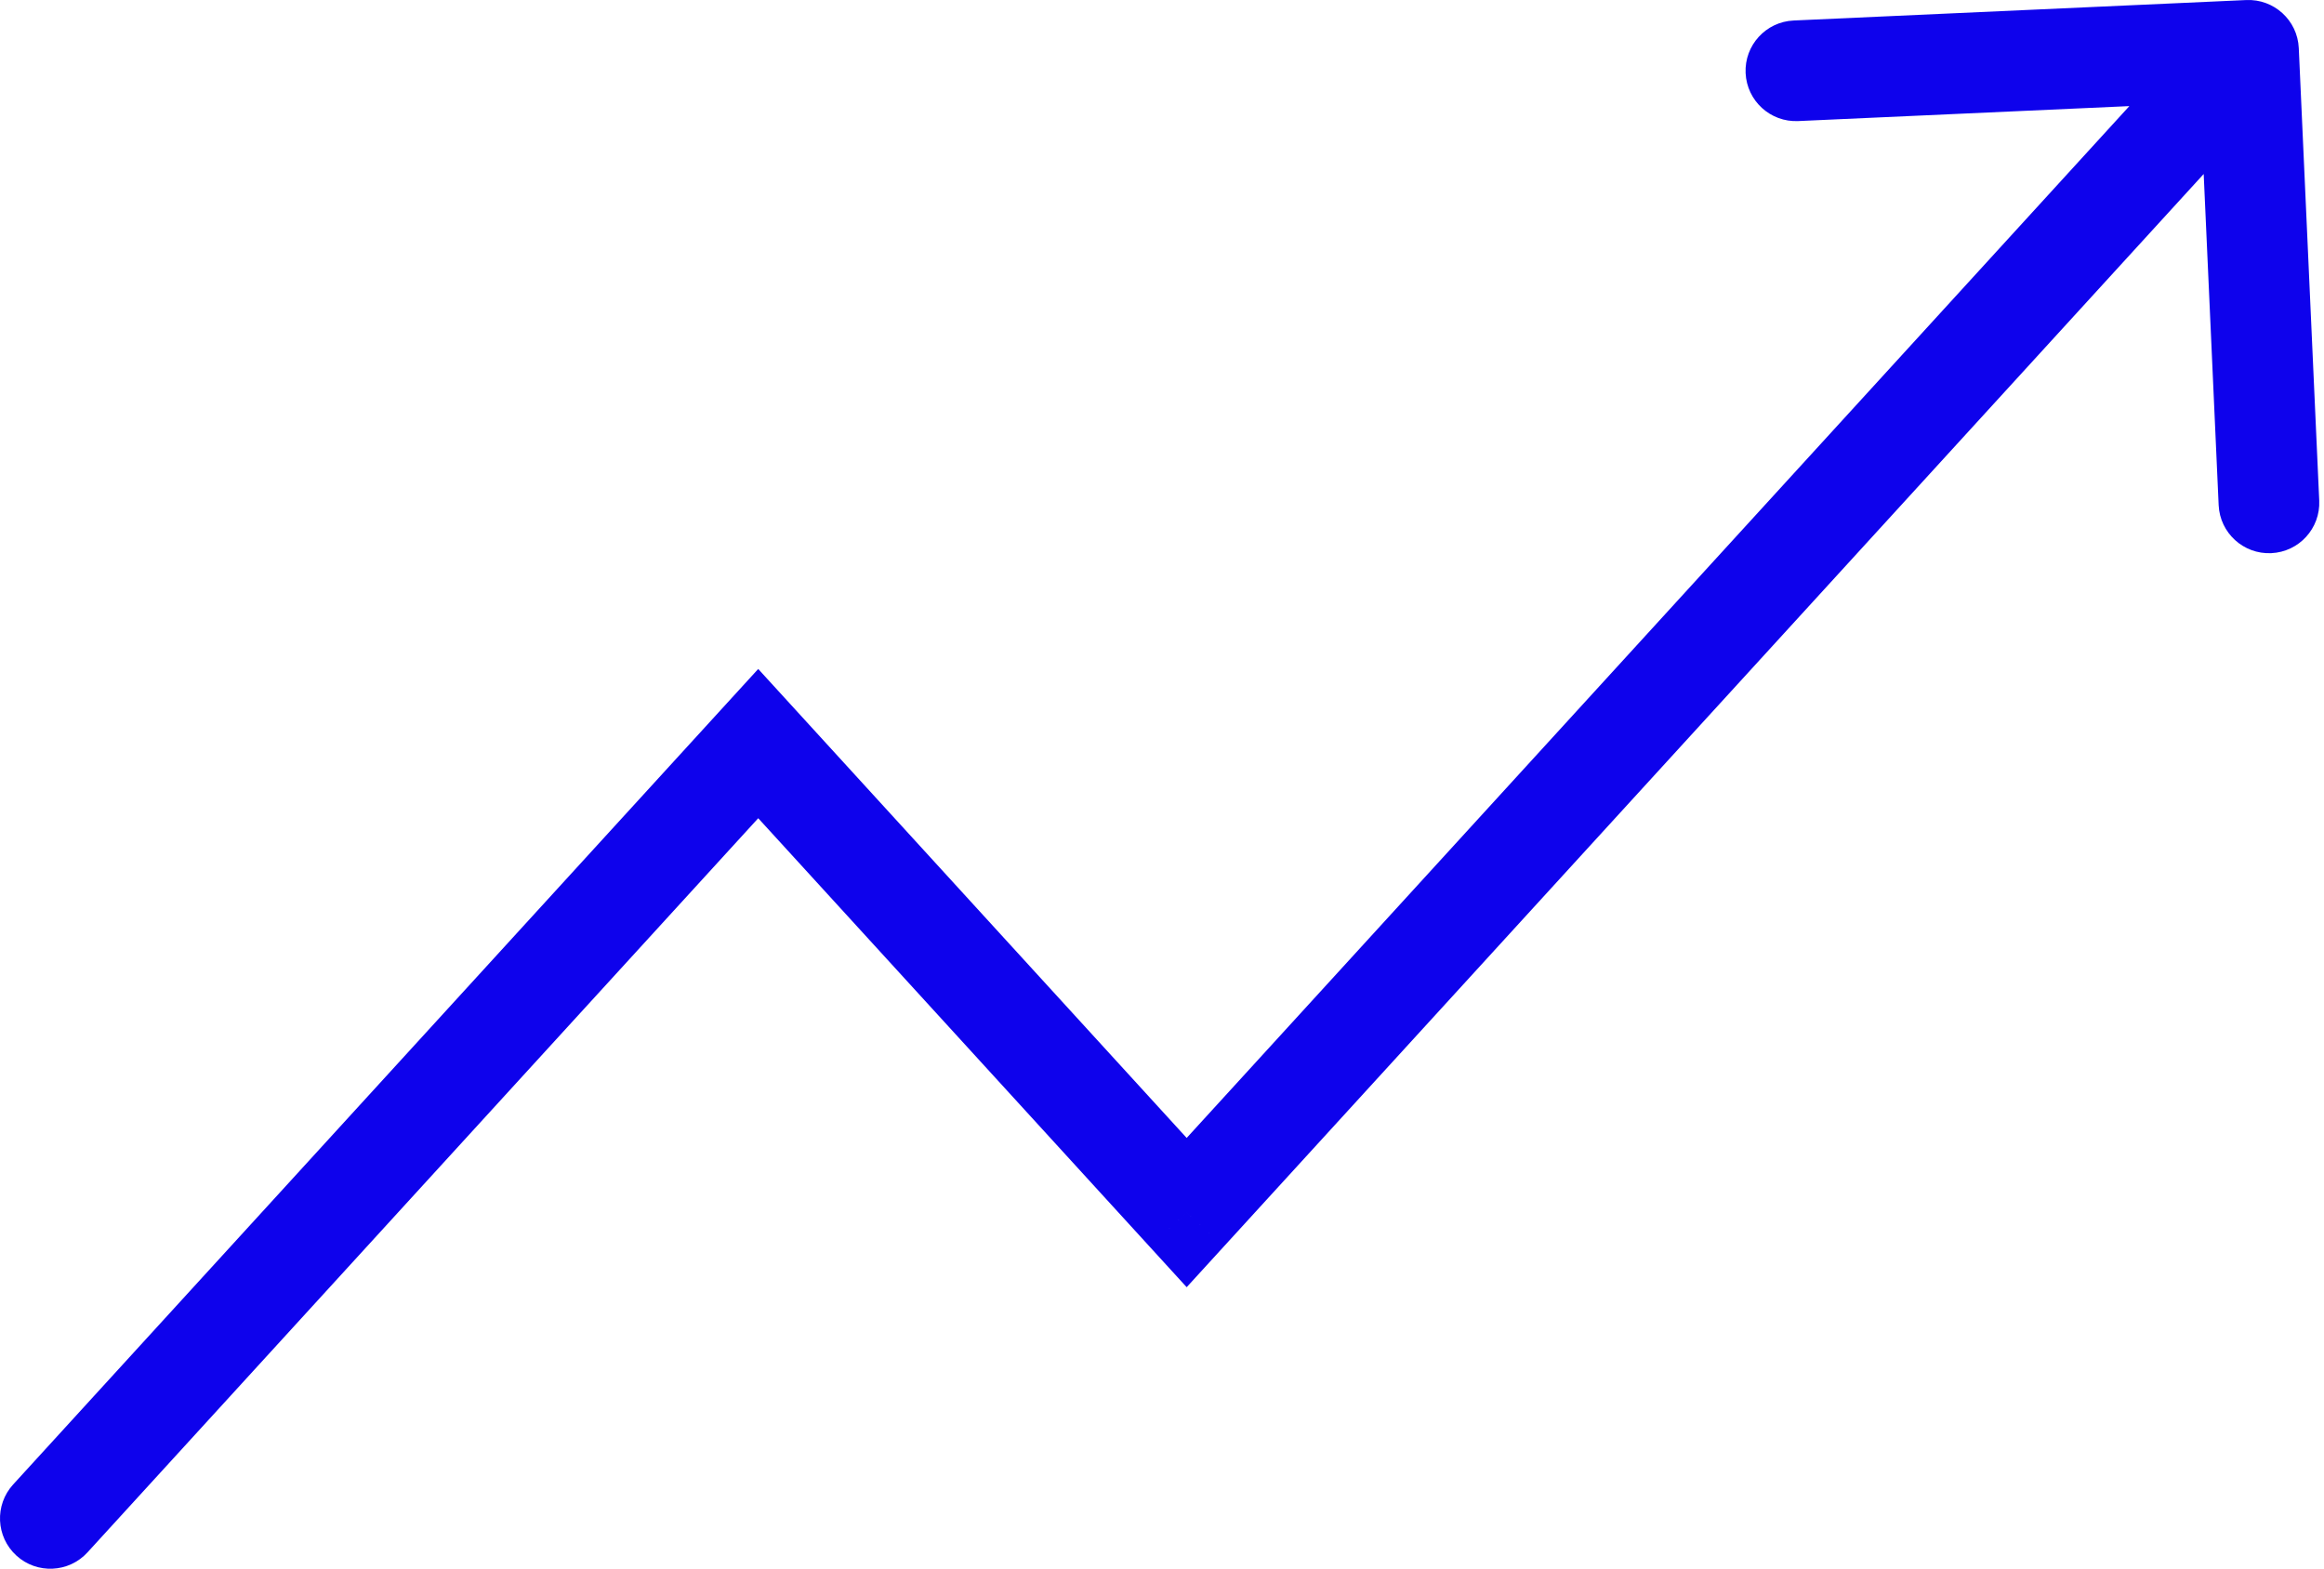
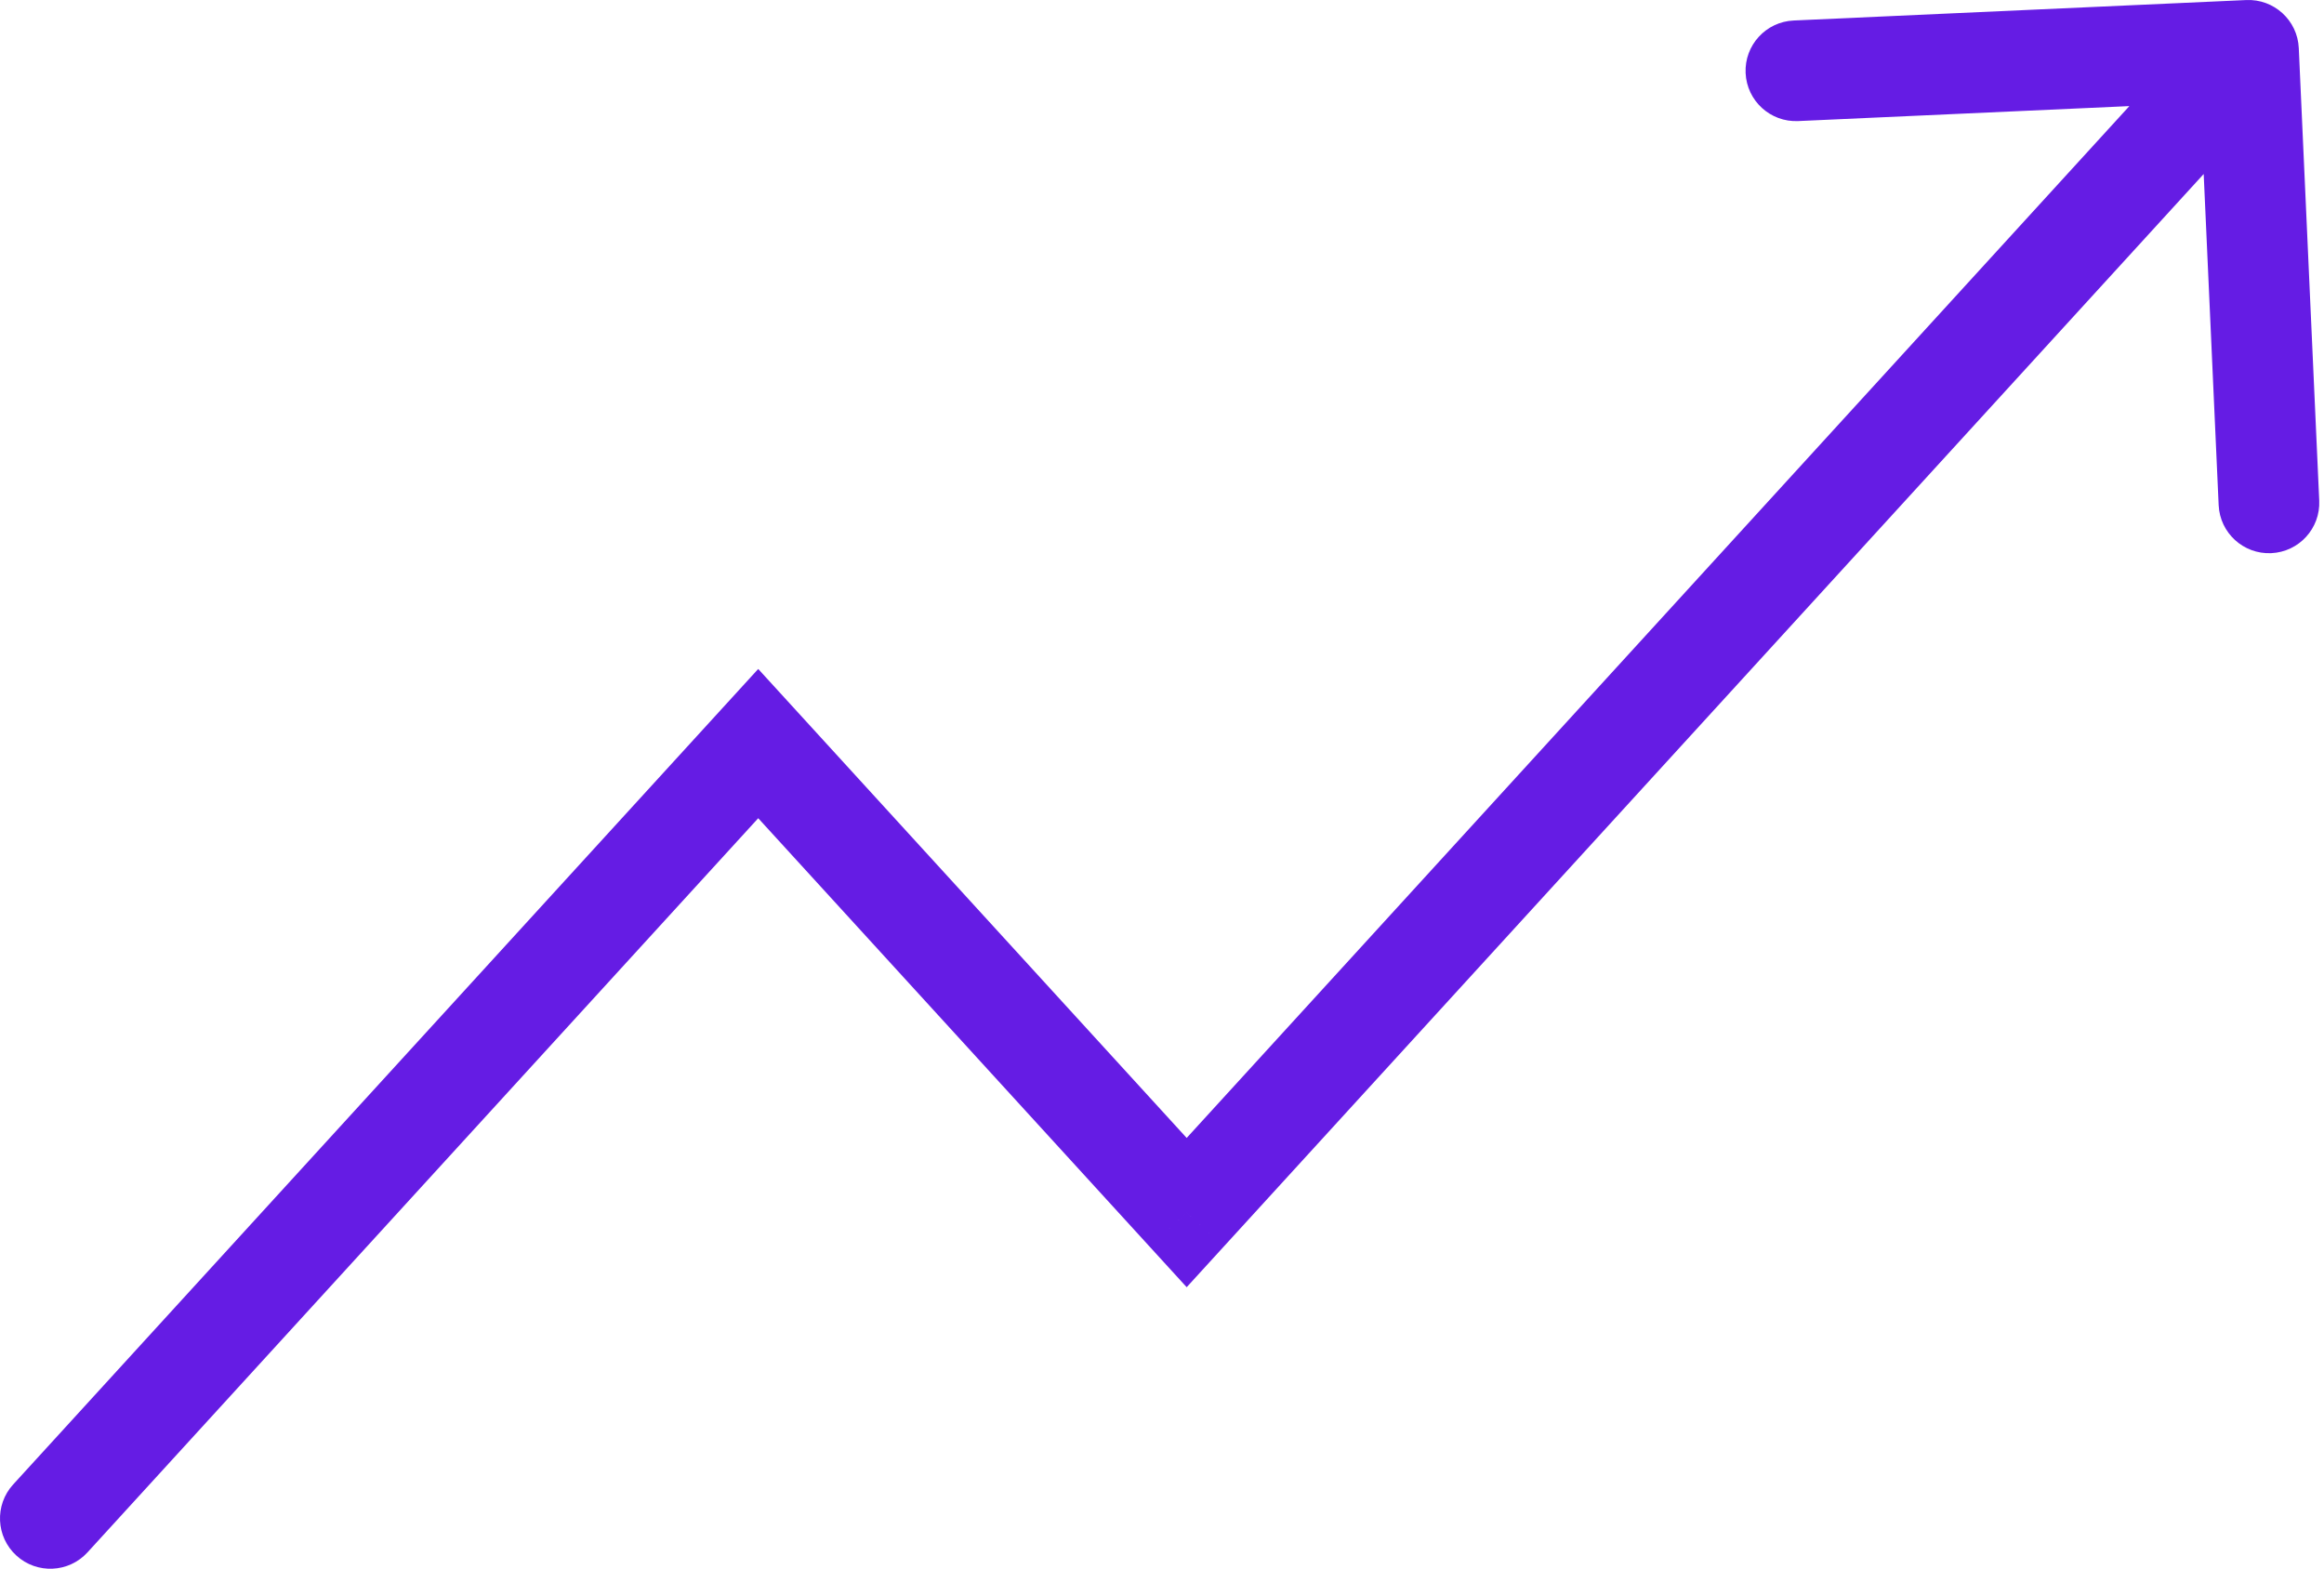
<svg xmlns="http://www.w3.org/2000/svg" width="277" height="187" viewBox="0 0 277 187" fill="none">
-   <path d="M1.57 176.953C-0.665 179.4 -0.493 183.195 1.953 185.43C4.4 187.665 8.195 187.493 10.43 185.047L1.57 176.953ZM90.373 88.639L94.803 84.592L90.373 79.743L85.943 84.592L90.373 88.639ZM141.441 144.542L137.011 148.588L141.441 153.438L145.871 148.588L141.441 144.542ZM273.994 5.729C273.844 2.419 271.039 -0.144 267.729 0.006L213.784 2.444C210.474 2.594 207.912 5.399 208.061 8.709C208.211 12.02 211.016 14.582 214.326 14.432L262.277 12.265L264.444 60.216C264.594 63.526 267.399 66.088 270.709 65.939C274.02 65.789 276.582 62.984 276.432 59.674L273.994 5.729ZM10.43 185.047L94.803 92.686L85.943 84.592L1.57 176.953L10.43 185.047ZM85.943 92.686L137.011 148.588L145.871 140.495L94.803 84.592L85.943 92.686ZM145.871 148.588L272.43 10.047L263.57 1.953L137.011 140.495L145.871 148.588Z" fill="#0E02EC" />
+   <path d="M1.57 176.953C-0.665 179.4 -0.493 183.195 1.953 185.43C4.4 187.665 8.195 187.493 10.43 185.047L1.57 176.953ZM90.373 88.639L94.803 84.592L90.373 79.743L85.943 84.592L90.373 88.639ZM141.441 144.542L137.011 148.588L141.441 153.438L145.871 148.588L141.441 144.542ZM273.994 5.729C273.844 2.419 271.039 -0.144 267.729 0.006L213.784 2.444C210.474 2.594 207.912 5.399 208.061 8.709C208.211 12.02 211.016 14.582 214.326 14.432L262.277 12.265L264.444 60.216C264.594 63.526 267.399 66.088 270.709 65.939C274.02 65.789 276.582 62.984 276.432 59.674L273.994 5.729ZM10.43 185.047L94.803 92.686L85.943 84.592L1.57 176.953L10.43 185.047ZM85.943 92.686L137.011 148.588L145.871 140.495L94.803 84.592L85.943 92.686ZM145.871 148.588L272.43 10.047L263.57 1.953L137.011 140.495L145.871 148.588Z" fill="#651CE4" />
</svg>
